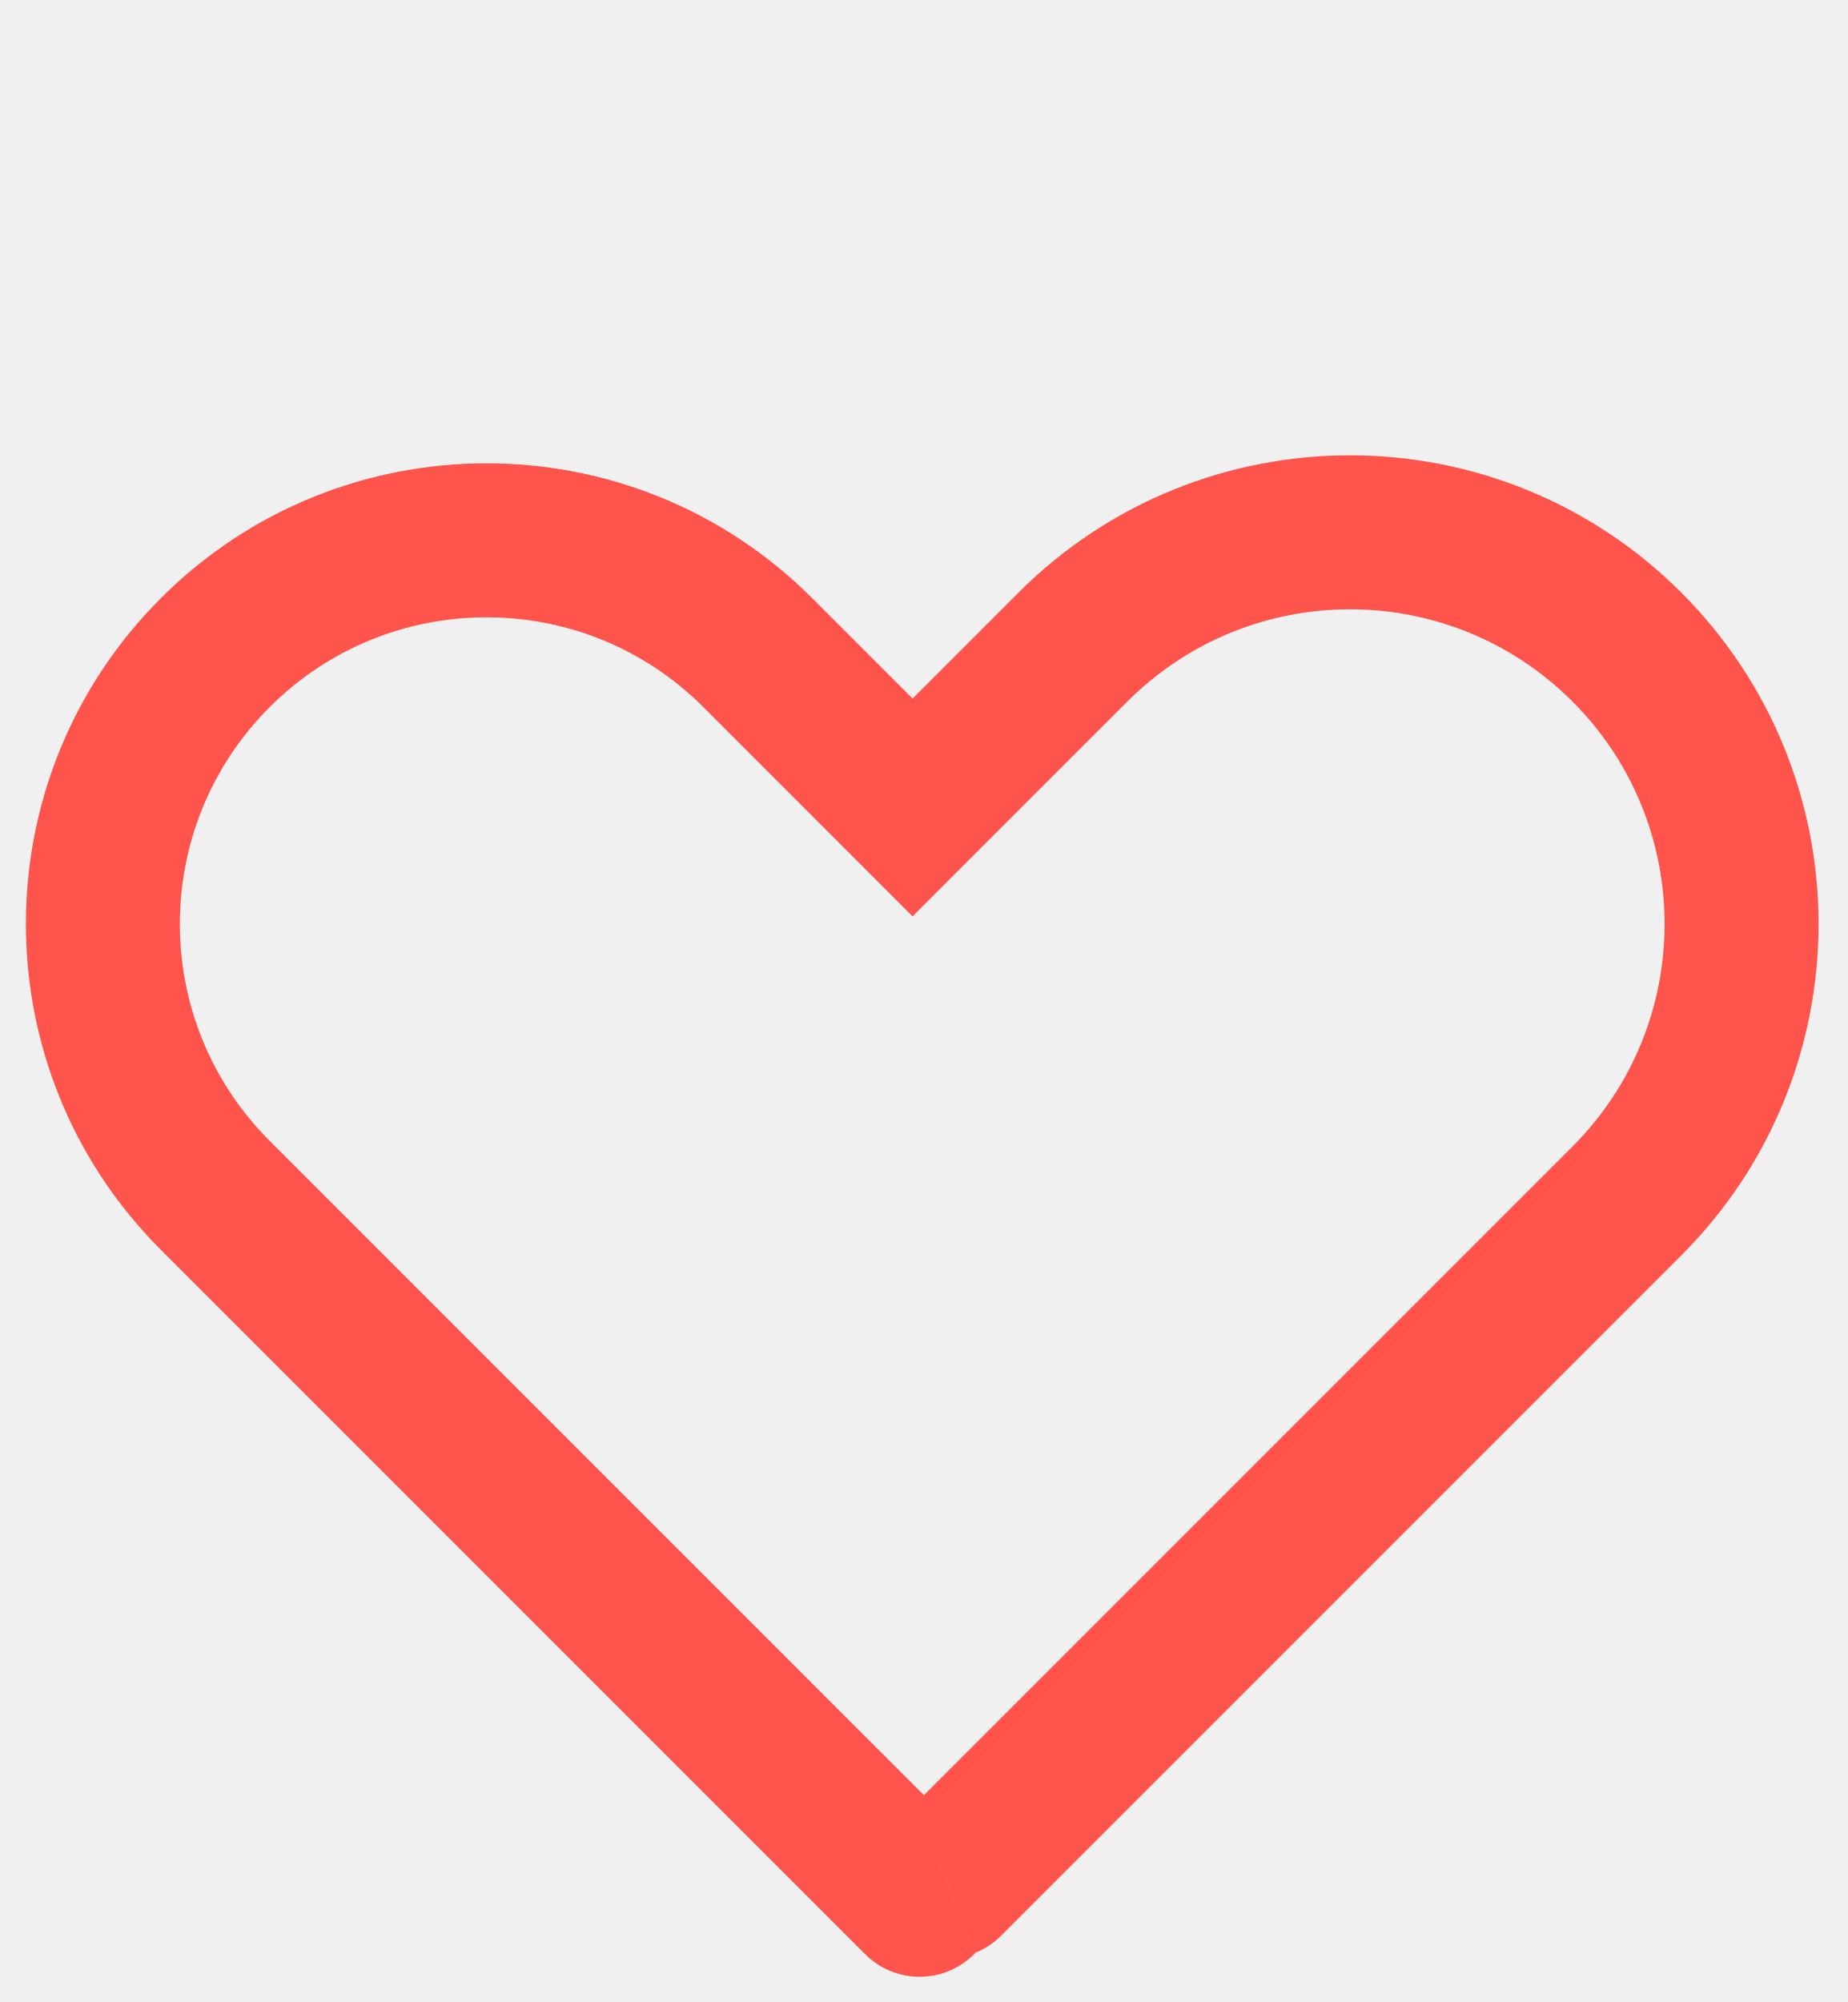
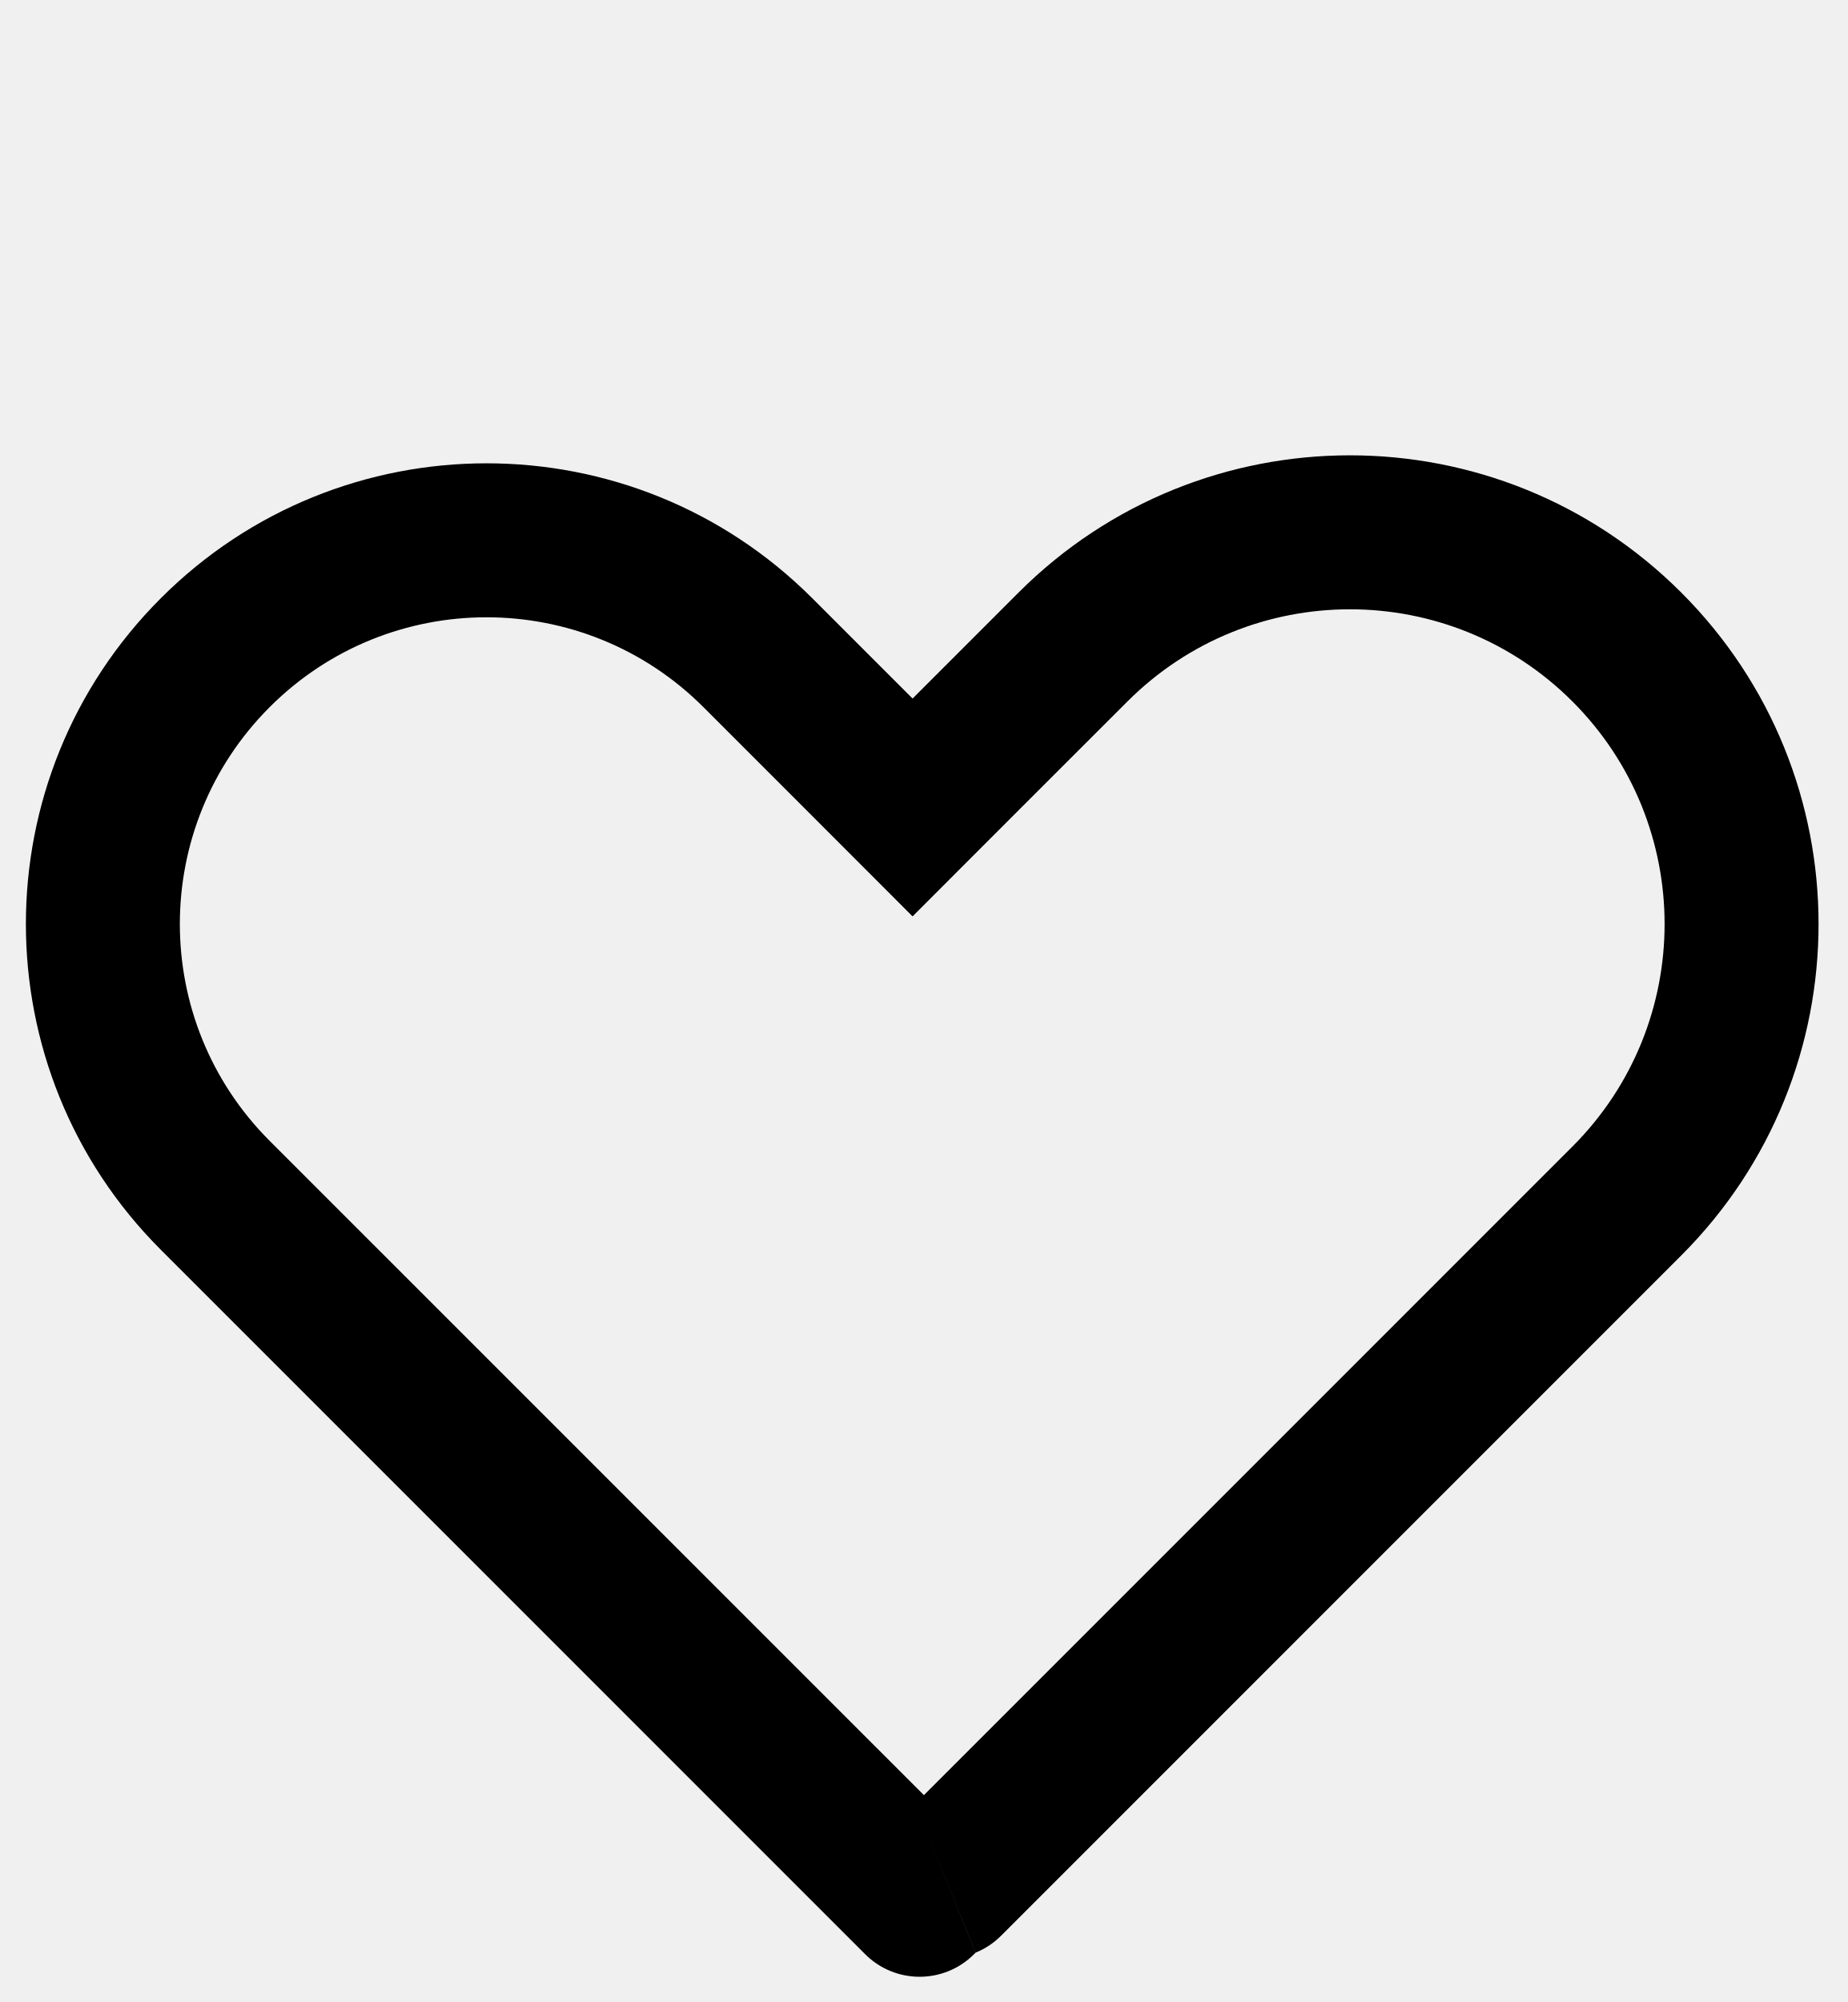
<svg xmlns="http://www.w3.org/2000/svg" width="24" height="26" viewBox="0 0 24 26" fill="none">
  <mask id="path-1-inside-1_279_5824" fill="white">
    <path fill-rule="evenodd" clip-rule="evenodd" d="M2.089 7.769C-0.248 10.106 -0.248 13.894 2.089 16.231L11.237 25.379C11.628 25.77 12.261 25.77 12.652 25.379L12.672 25.359C12.793 25.31 12.905 25.237 13.003 25.139L21.838 16.304C24.215 13.927 24.215 10.073 21.838 7.696C19.461 5.319 15.607 5.319 13.229 7.696L11.853 9.072L10.55 7.769C8.214 5.433 4.425 5.433 2.089 7.769Z" />
  </mask>
-   <path d="M12.652 25.379L14.066 26.794L12.652 25.379ZM12.672 25.359L11.921 23.505L11.545 23.658L11.258 23.945L12.672 25.359ZM13.003 25.139L11.589 23.725L11.589 23.725L13.003 25.139ZM21.838 16.304L23.252 17.718L23.252 17.718L21.838 16.304ZM11.853 9.072L10.439 10.486L11.853 11.901L13.267 10.486L11.853 9.072ZM3.503 14.817C1.947 13.261 1.947 10.739 3.503 9.183L0.674 6.355C-2.443 9.473 -2.443 14.527 0.674 17.645L3.503 14.817ZM12.652 23.965L3.503 14.817L0.674 17.645L9.823 26.794L12.652 23.965ZM11.237 23.965C11.628 23.575 12.261 23.575 12.652 23.965L9.823 26.794C10.995 27.965 12.894 27.965 14.066 26.794L11.237 23.965ZM11.258 23.945L11.237 23.965L14.066 26.794L14.086 26.773L11.258 23.945ZM11.589 23.725C11.684 23.63 11.797 23.555 11.921 23.505L13.424 27.212C13.788 27.065 14.127 26.844 14.417 26.553L11.589 23.725ZM20.424 14.89L11.589 23.725L14.417 26.553L23.252 17.718L20.424 14.89ZM20.424 9.11C22.02 10.706 22.02 13.294 20.424 14.89L23.252 17.718C26.41 14.56 26.41 9.44 23.252 6.282L20.424 9.11ZM14.644 9.11C16.24 7.514 18.828 7.514 20.424 9.11L23.252 6.282C20.094 3.123 14.973 3.123 11.815 6.282L14.644 9.11ZM13.267 10.486L14.644 9.11L11.815 6.282L10.439 7.658L13.267 10.486ZM9.136 9.183L10.439 10.486L13.267 7.658L11.964 6.355L9.136 9.183ZM3.503 9.183C5.058 7.628 7.58 7.628 9.136 9.183L11.964 6.355C8.847 3.237 3.792 3.237 0.674 6.355L3.503 9.183Z" fill="#FF544C" mask="url(#path-1-inside-1_279_5824)" />
+   <path d="M12.652 25.379L14.066 26.794L12.652 25.379ZM12.672 25.359L11.921 23.505L11.545 23.658L11.258 23.945L12.672 25.359ZM13.003 25.139L11.589 23.725L11.589 23.725L13.003 25.139ZM21.838 16.304L23.252 17.718L23.252 17.718L21.838 16.304ZM11.853 9.072L10.439 10.486L11.853 11.901L13.267 10.486L11.853 9.072ZM3.503 14.817C1.947 13.261 1.947 10.739 3.503 9.183L0.674 6.355C-2.443 9.473 -2.443 14.527 0.674 17.645L3.503 14.817ZM12.652 23.965L3.503 14.817L0.674 17.645L9.823 26.794L12.652 23.965ZM11.237 23.965C11.628 23.575 12.261 23.575 12.652 23.965L9.823 26.794C10.995 27.965 12.894 27.965 14.066 26.794L11.237 23.965ZM11.258 23.945L11.237 23.965L14.066 26.794L14.086 26.773L11.258 23.945ZM11.589 23.725C11.684 23.63 11.797 23.555 11.921 23.505L13.424 27.212C13.788 27.065 14.127 26.844 14.417 26.553L11.589 23.725ZM20.424 14.89L11.589 23.725L14.417 26.553L23.252 17.718L20.424 14.89ZM20.424 9.11C22.02 10.706 22.02 13.294 20.424 14.89L23.252 17.718C26.41 14.56 26.41 9.44 23.252 6.282L20.424 9.11ZM14.644 9.11C16.24 7.514 18.828 7.514 20.424 9.11L23.252 6.282C20.094 3.123 14.973 3.123 11.815 6.282L14.644 9.11ZM13.267 10.486L14.644 9.11L11.815 6.282L10.439 7.658L13.267 10.486ZM9.136 9.183L10.439 10.486L13.267 7.658L11.964 6.355L9.136 9.183ZM3.503 9.183C5.058 7.628 7.58 7.628 9.136 9.183L11.964 6.355C8.847 3.237 3.792 3.237 0.674 6.355L3.503 9.183Z" fill="currentColor" mask="url(#path-1-inside-1_279_5824)" />
</svg>
